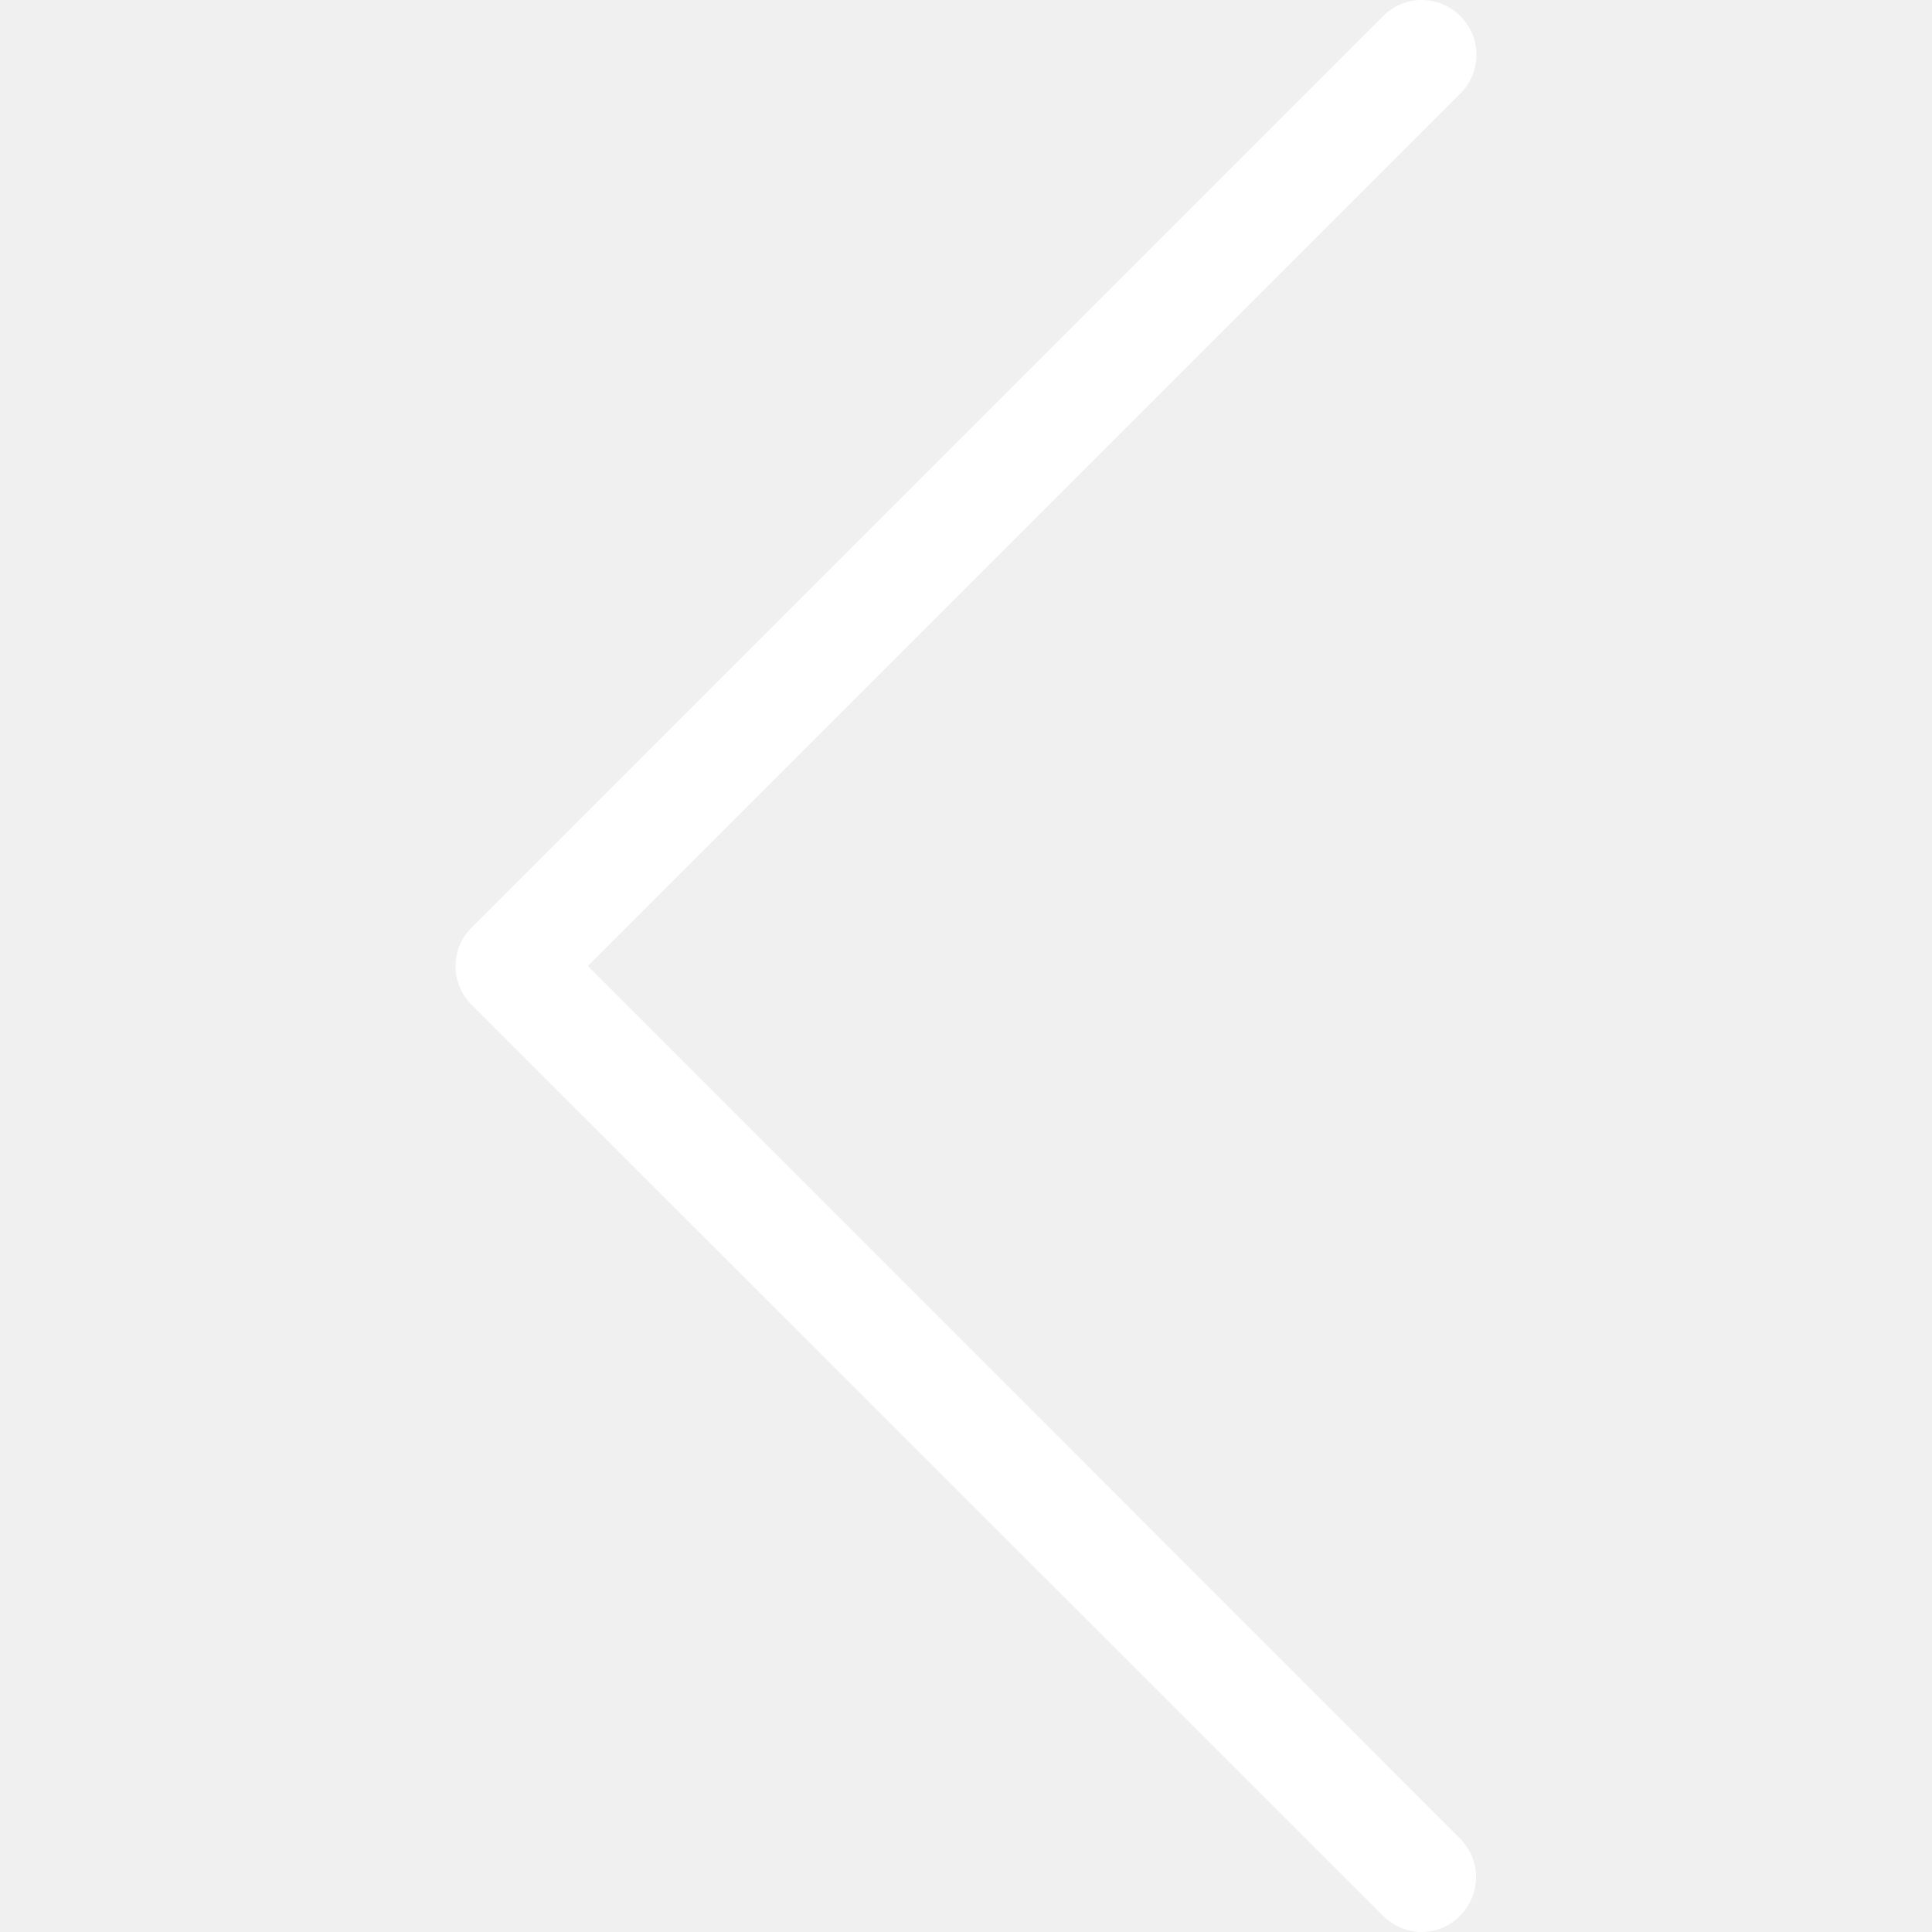
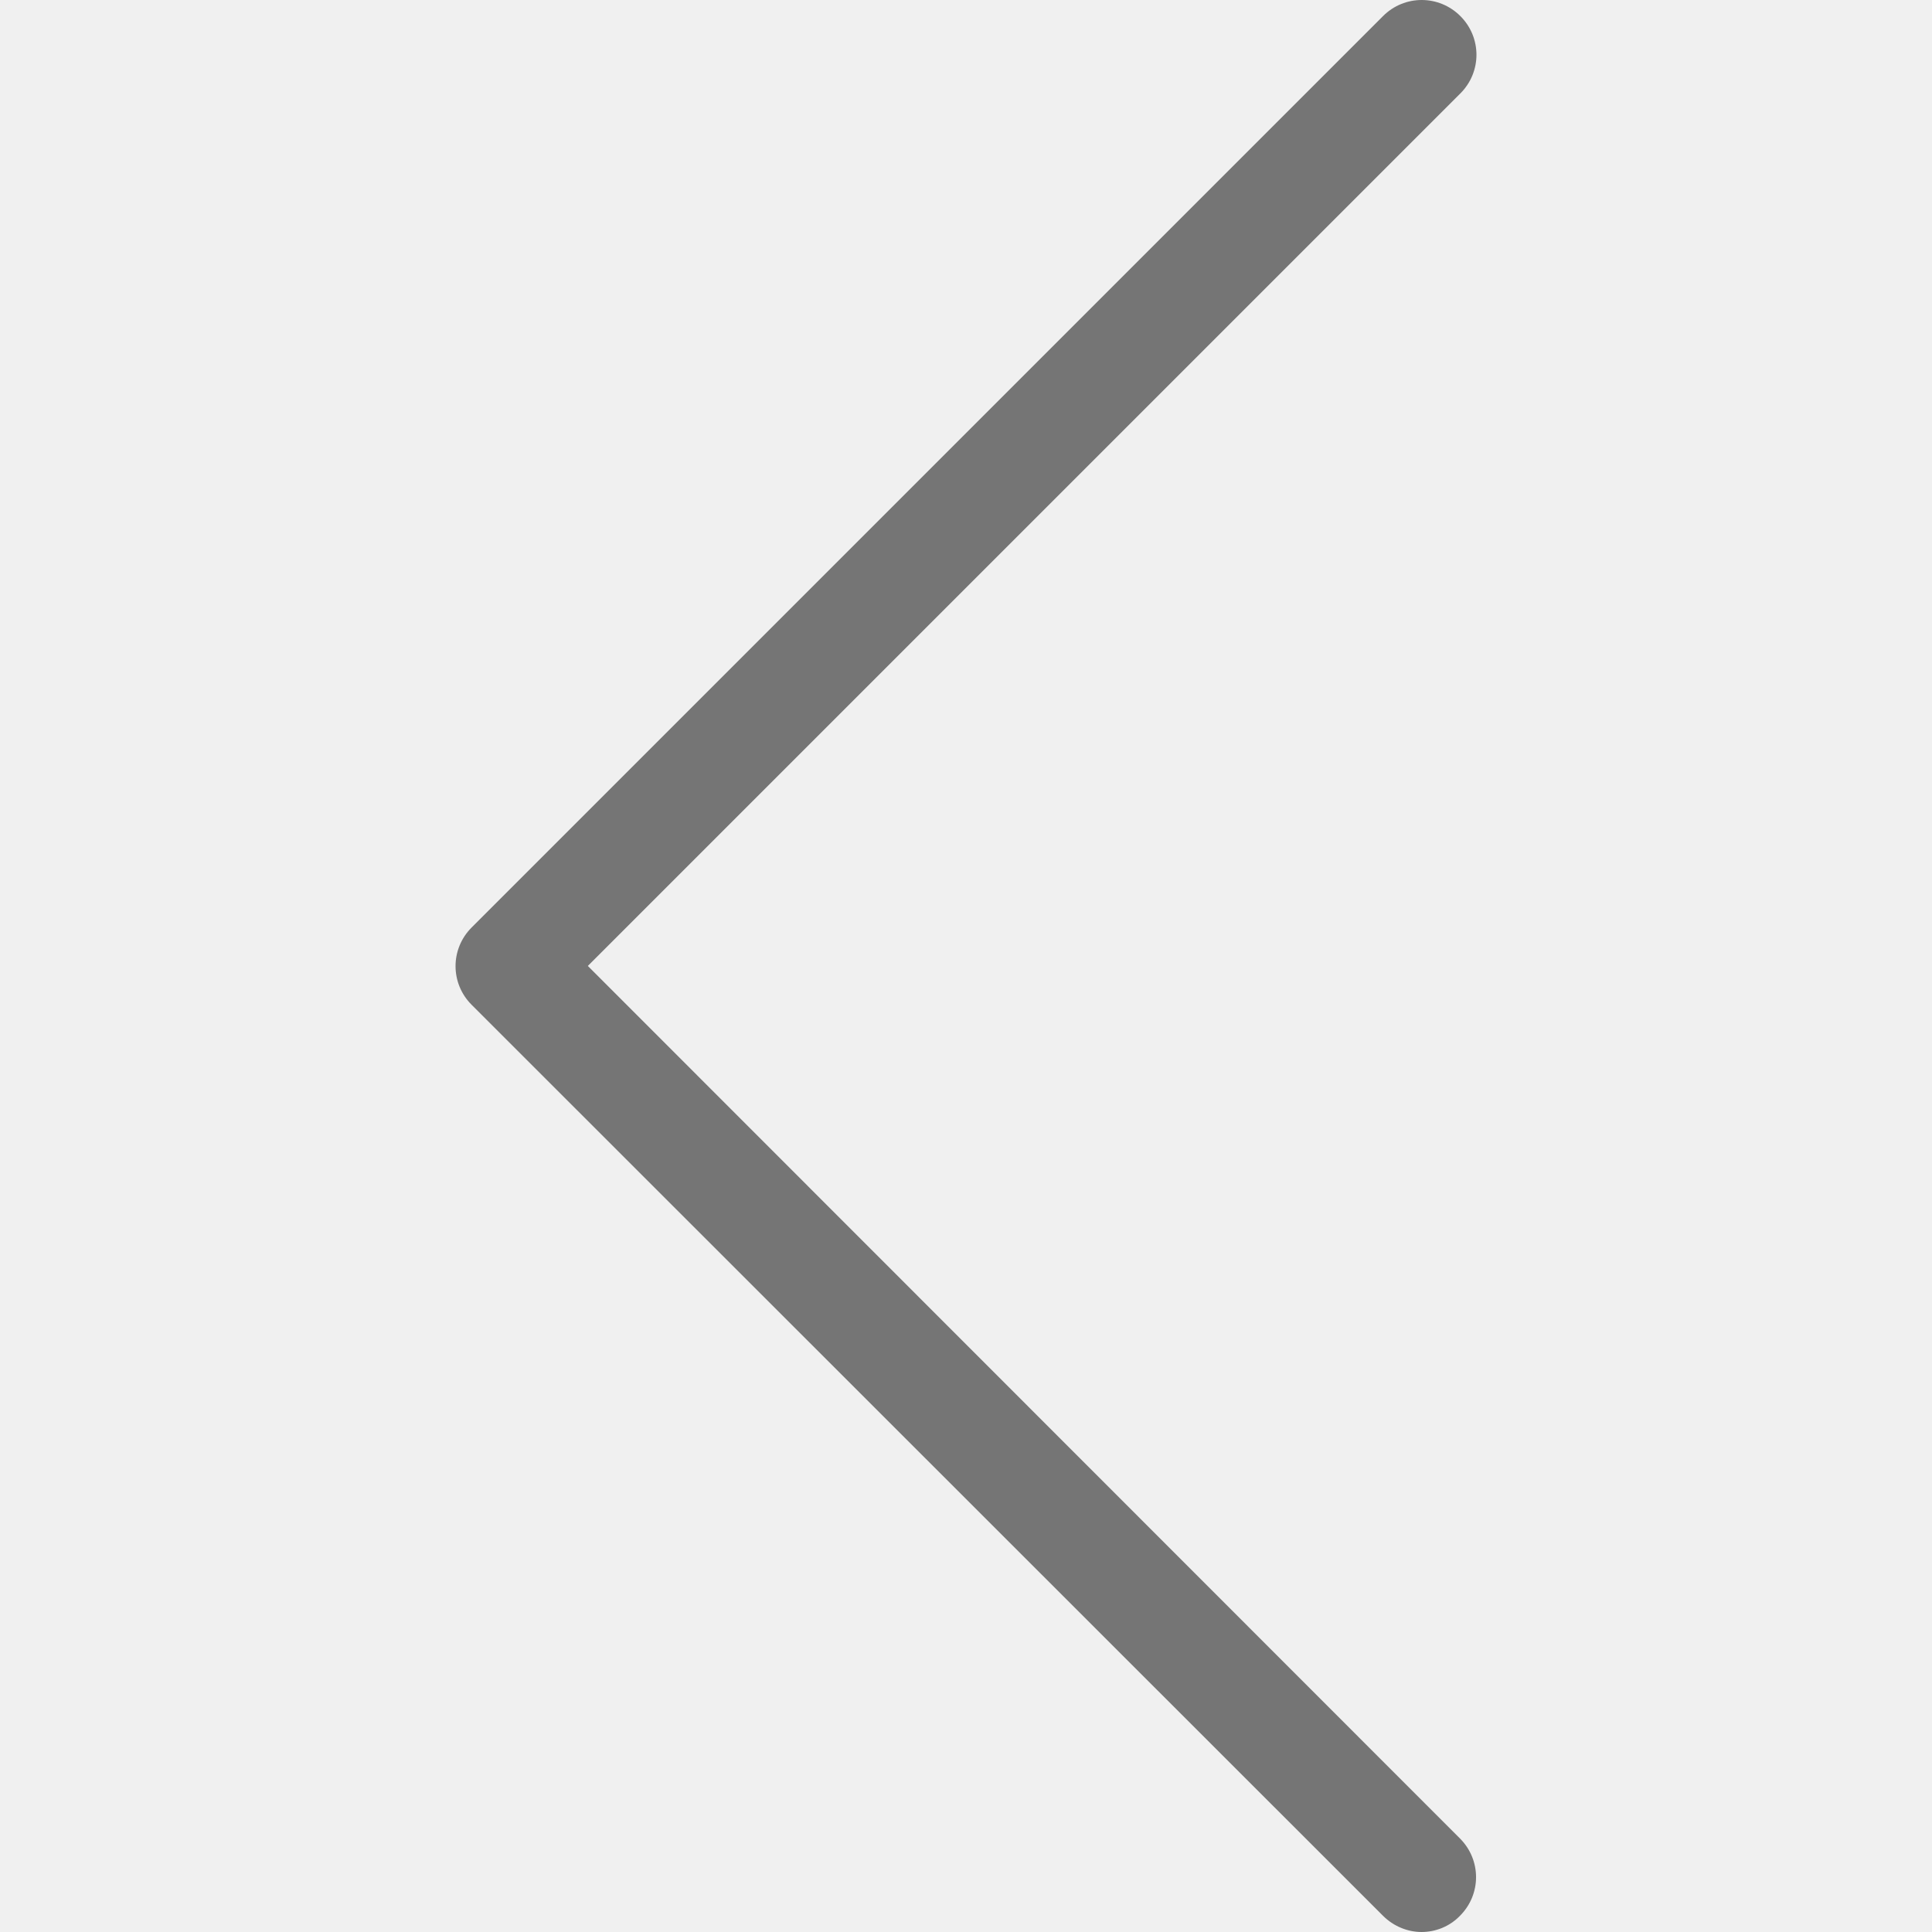
- <svg xmlns="http://www.w3.org/2000/svg" fill="white" version="1.1" id="Capa_1" x="0px" y="0px" viewBox="0 0 477.175 477.175" style="enable-background:new 0 0 477.175 477.175;" xml:space="preserve">
+ <svg xmlns="http://www.w3.org/2000/svg" fill="#757575" version="1.1" id="Capa_1" x="0px" y="0px" viewBox="0 0 477.175 477.175" style="enable-background:new 0 0 477.175 477.175;" xml:space="preserve">
  <g>
    <path d="M145.188,238.575l215.5-215.5c5.3-5.3,5.3-13.8,0-19.1s-13.8-5.3-19.1,0l-225.1,225.1c-5.3,5.3-5.3,13.8,0,19.1l225.1,225   c2.6,2.6,6.1,4,9.5,4s6.9-1.3,9.5-4c5.3-5.3,5.3-13.8,0-19.1L145.188,238.575z" />
  </g>
  <g>
</g>
  <g>
</g>
  <g>
</g>
  <g>
</g>
  <g>
</g>
  <g>
</g>
  <g>
</g>
  <g>
</g>
  <g>
</g>
  <g>
</g>
  <g>
</g>
  <g>
</g>
  <g>
</g>
  <g>
</g>
  <g>
</g>
</svg>
